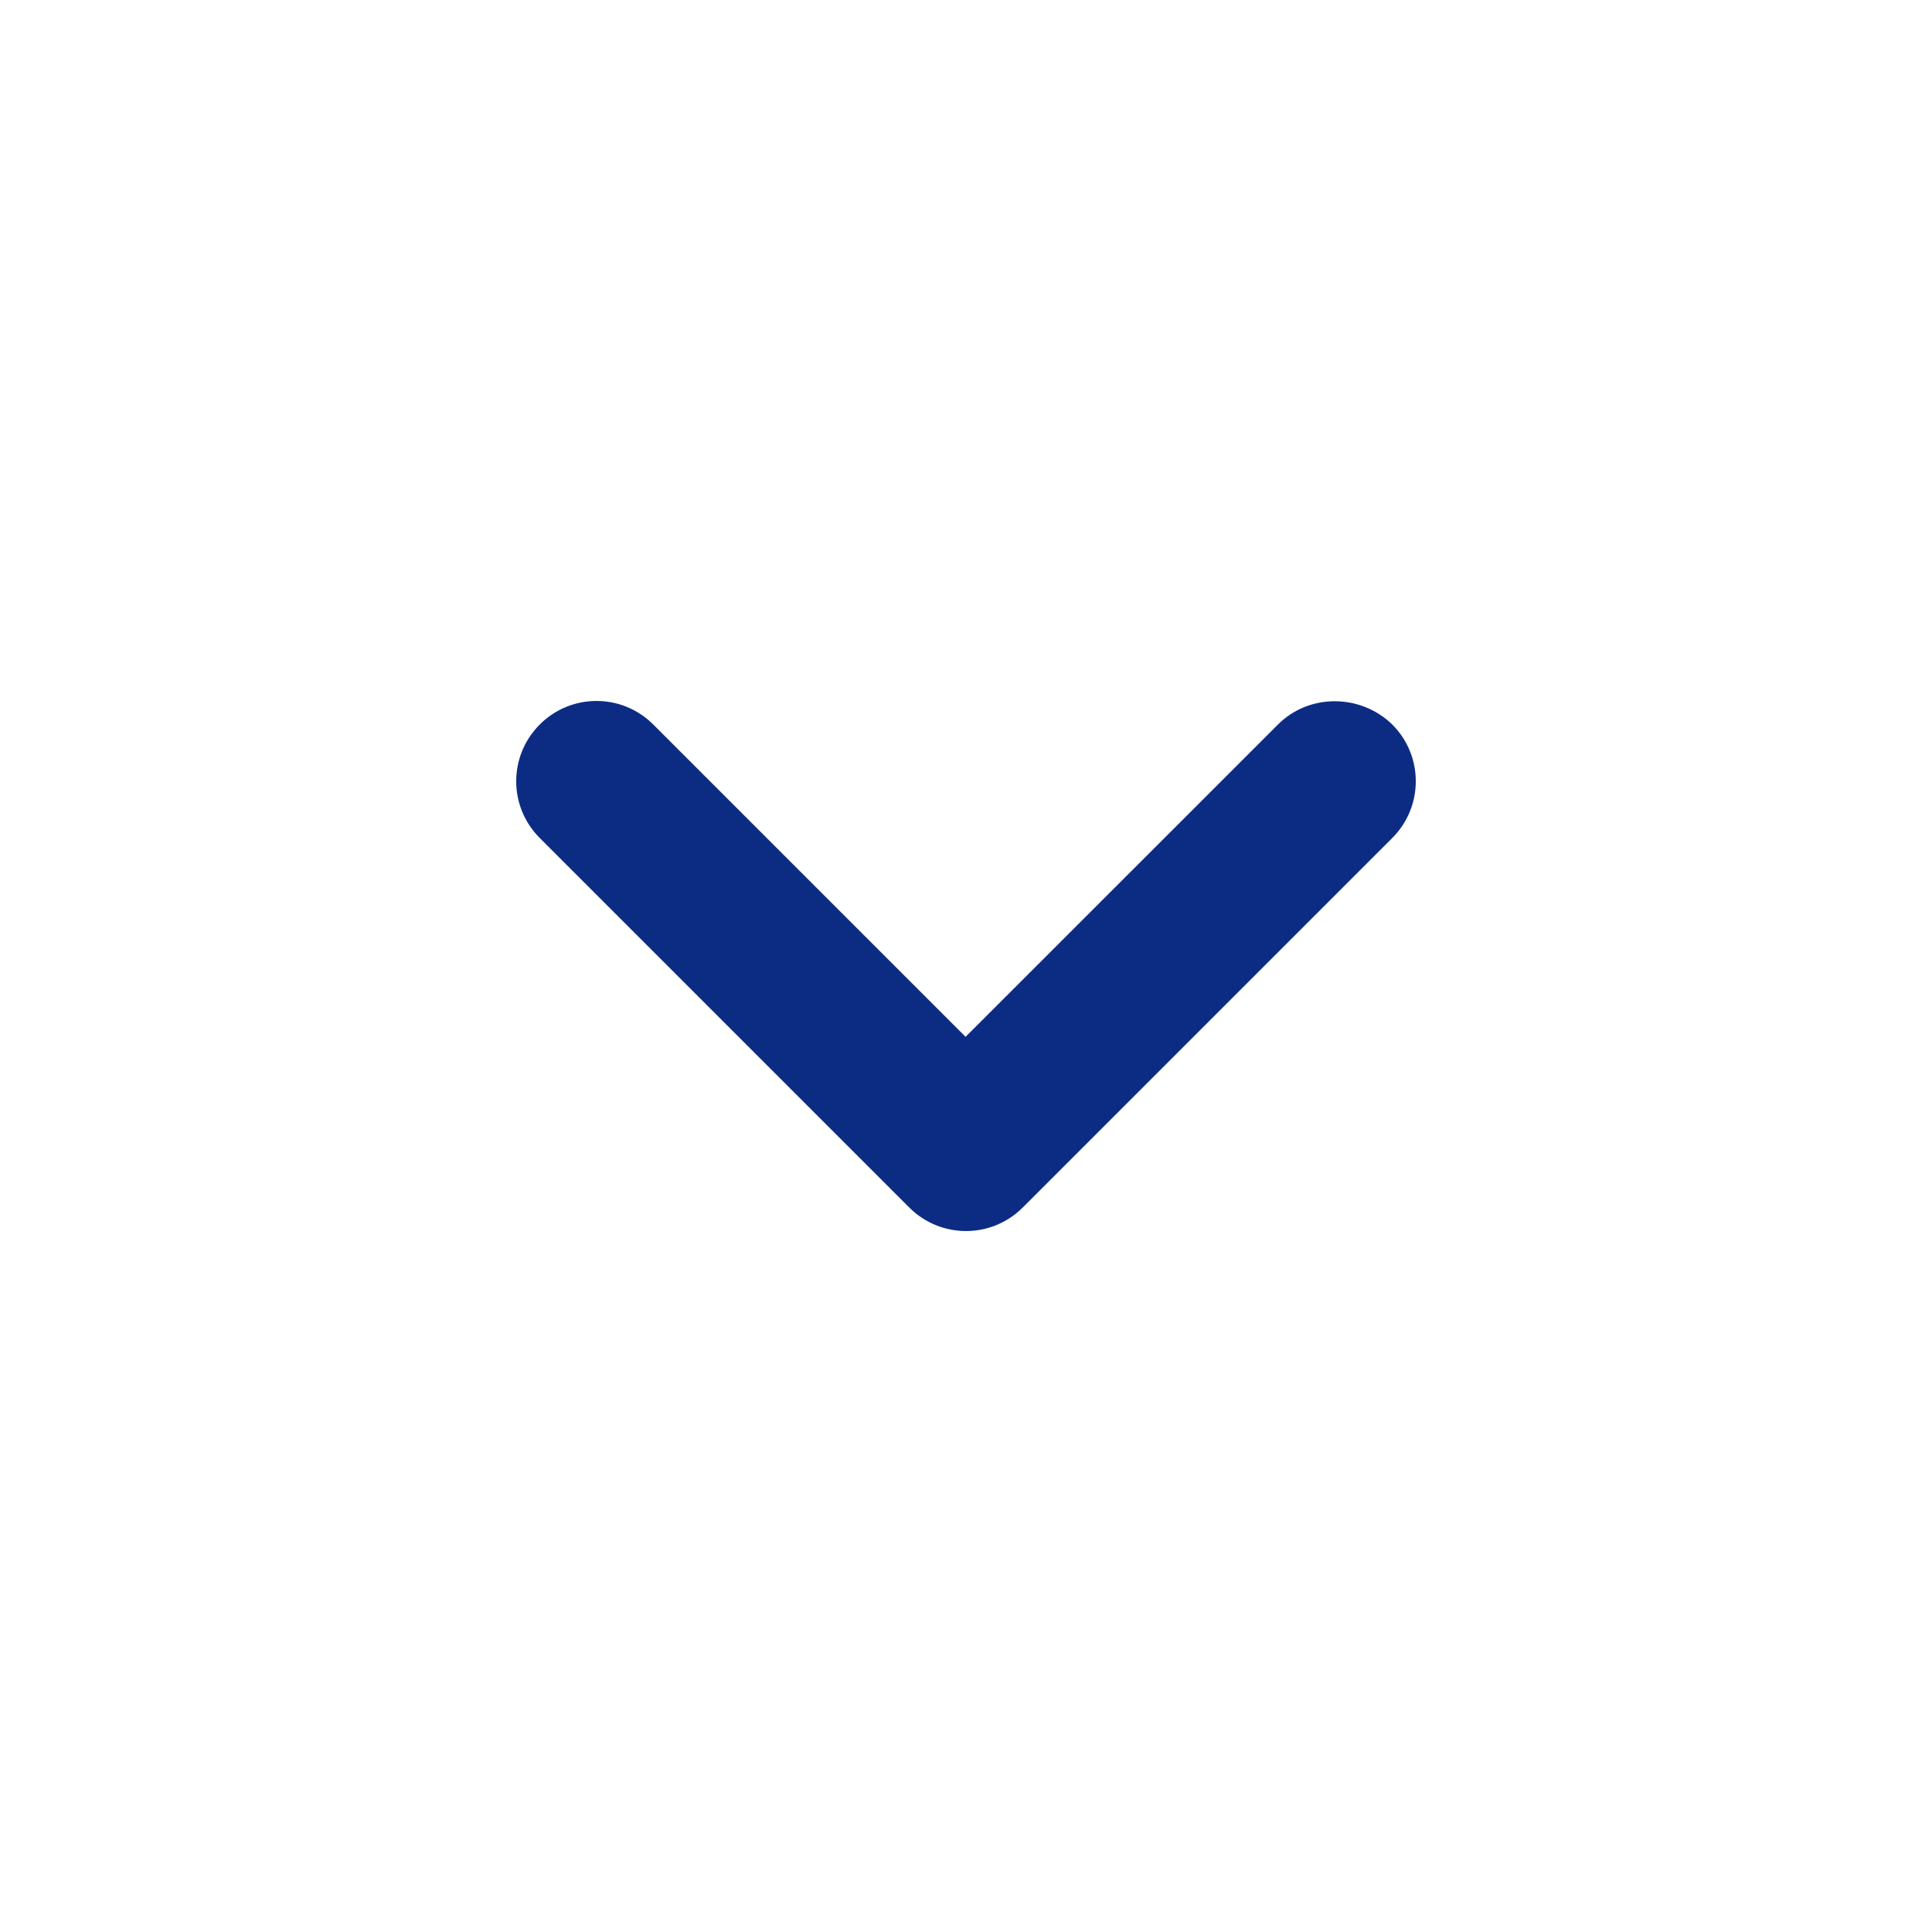
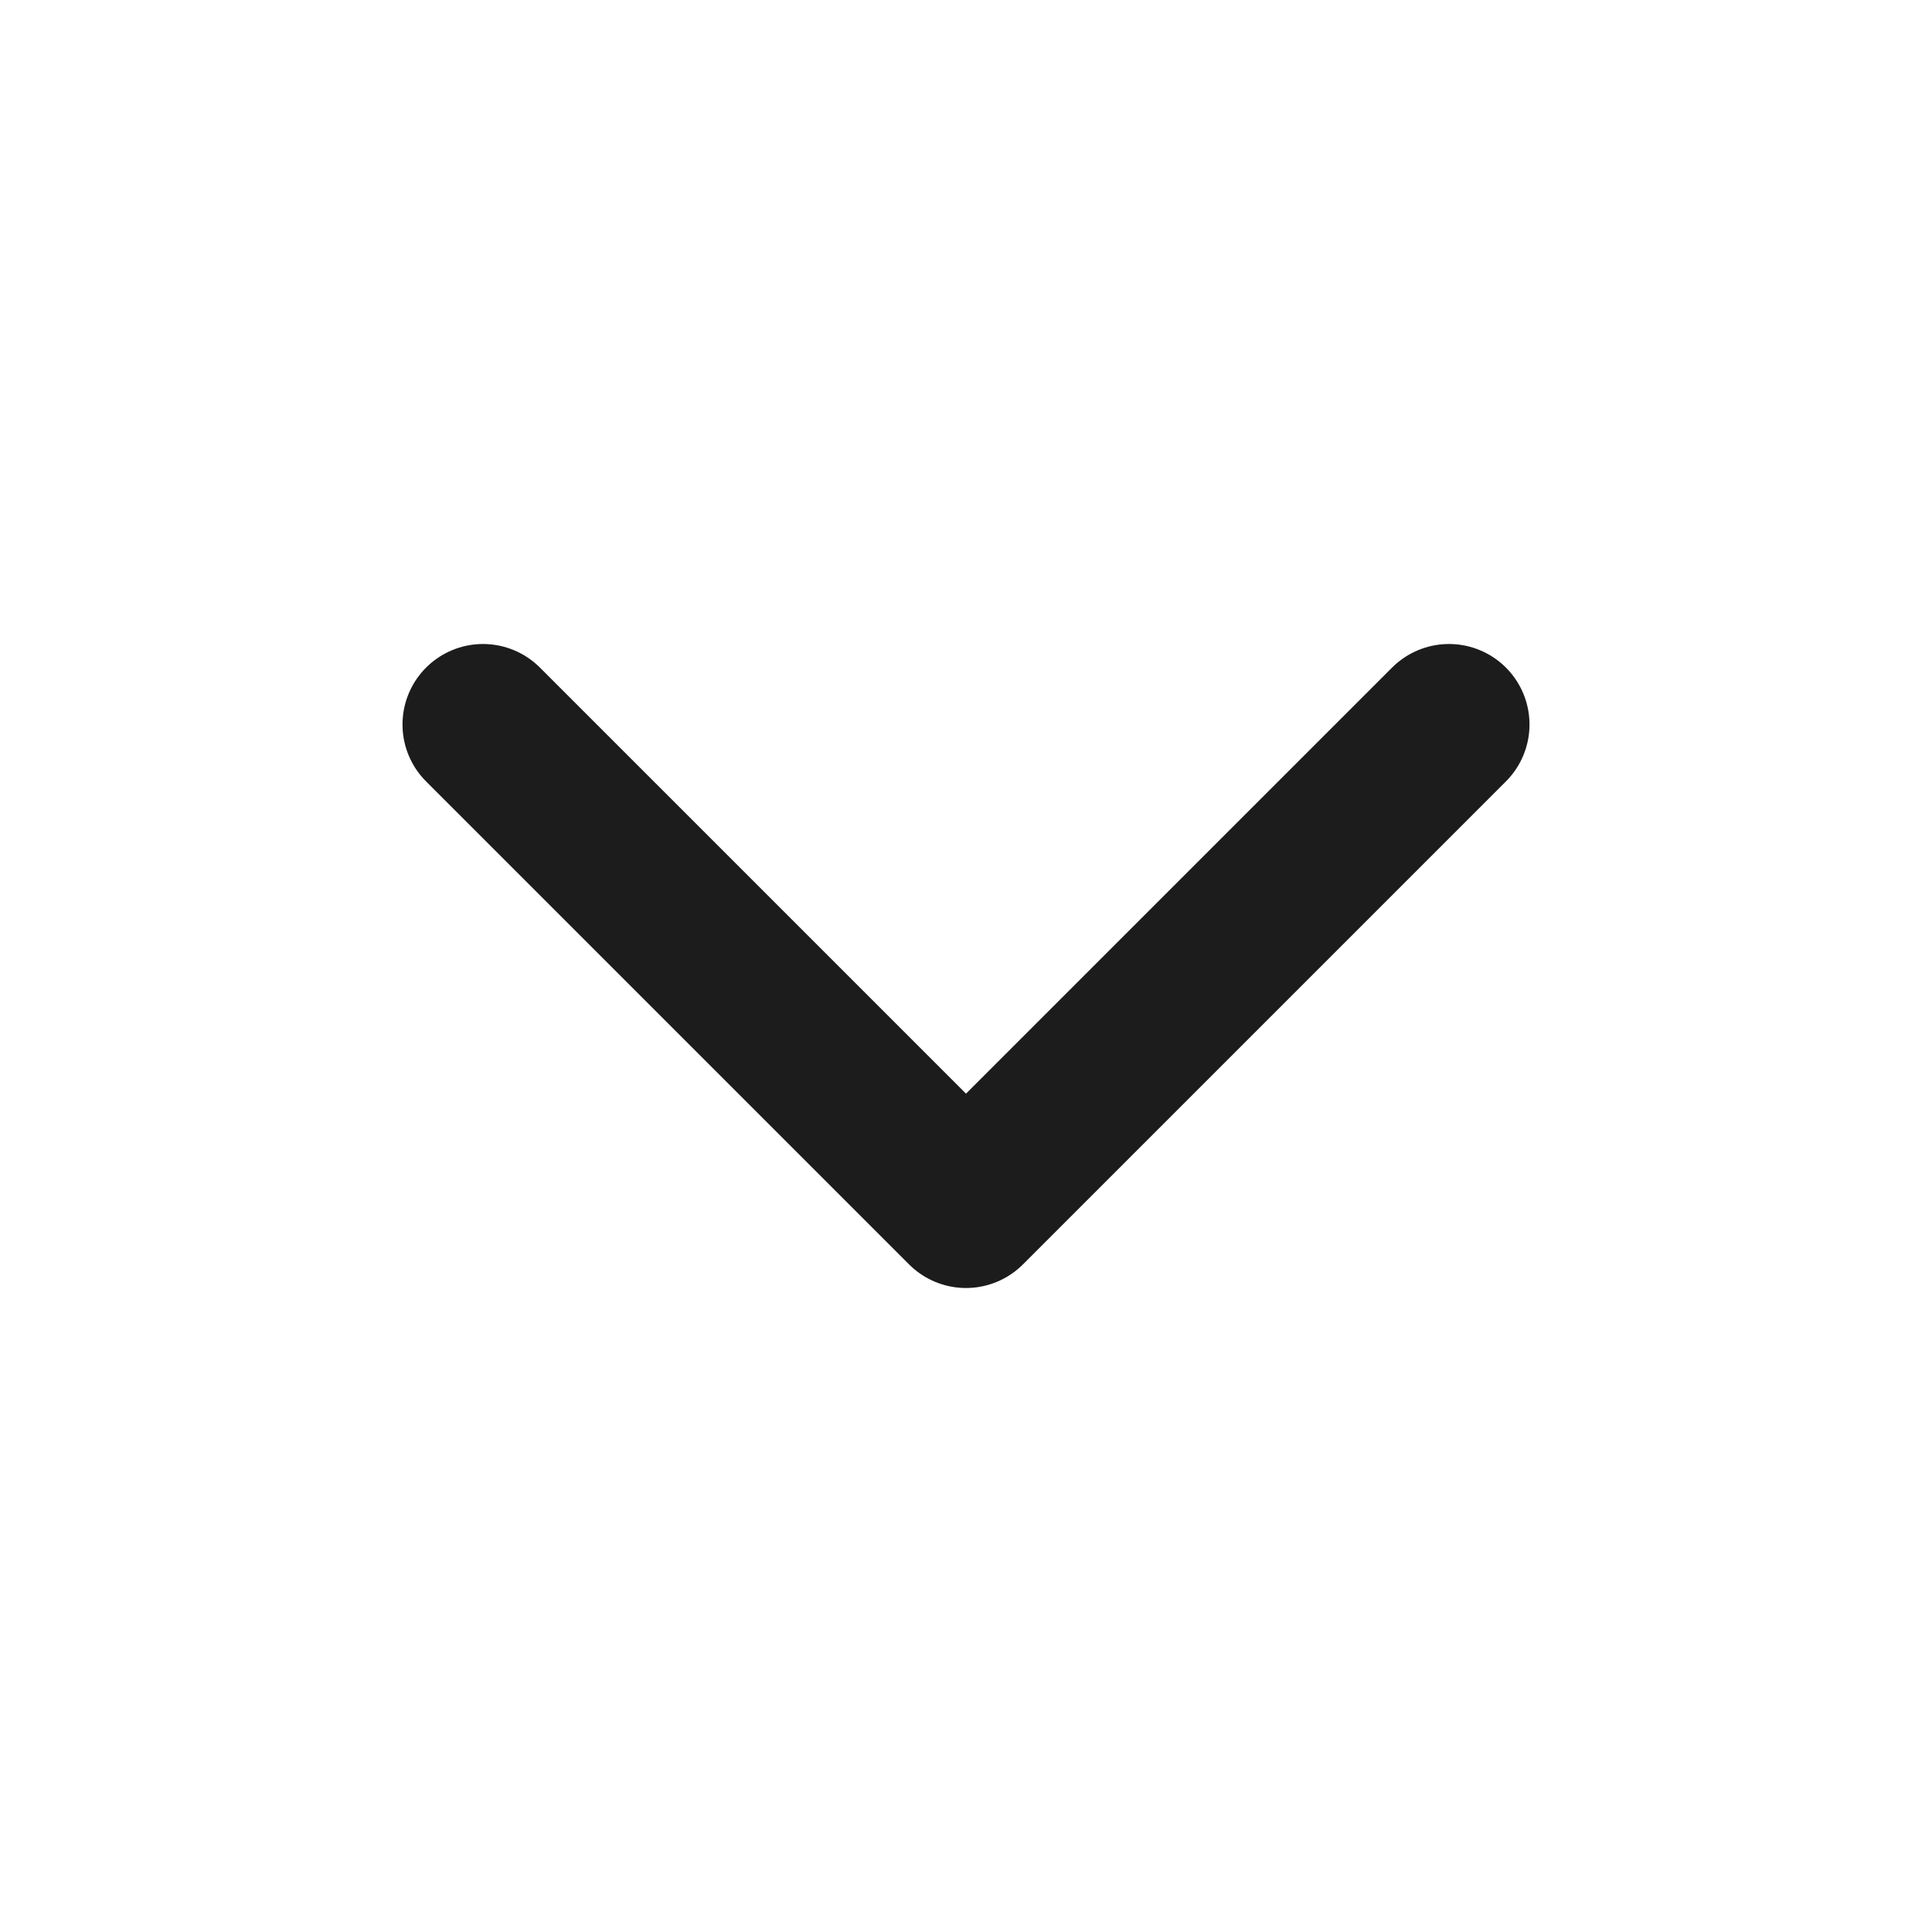
- <svg xmlns="http://www.w3.org/2000/svg" width="32" height="32" viewBox="0 0 32 32" fill="none">
-   <path d="M21.167 12L15.993 17.173L10.82 12C10.3 11.48 9.46 11.48 8.94 12C8.42 12.52 8.42 13.36 8.94 13.88L15.06 20C15.58 20.52 16.42 20.52 16.94 20L23.06 13.88C23.58 13.36 23.58 12.52 23.06 12C22.54 11.493 21.687 11.48 21.167 12Z" fill="#0C2C84" />
+ <svg xmlns="http://www.w3.org/2000/svg" width="24" height="24" viewBox="0 0 24 24" fill="none">
+   <path d="M6 9L12 15L18 9" stroke="#1C1C1C" stroke-width="2" stroke-linecap="round" stroke-linejoin="round" />
</svg>
